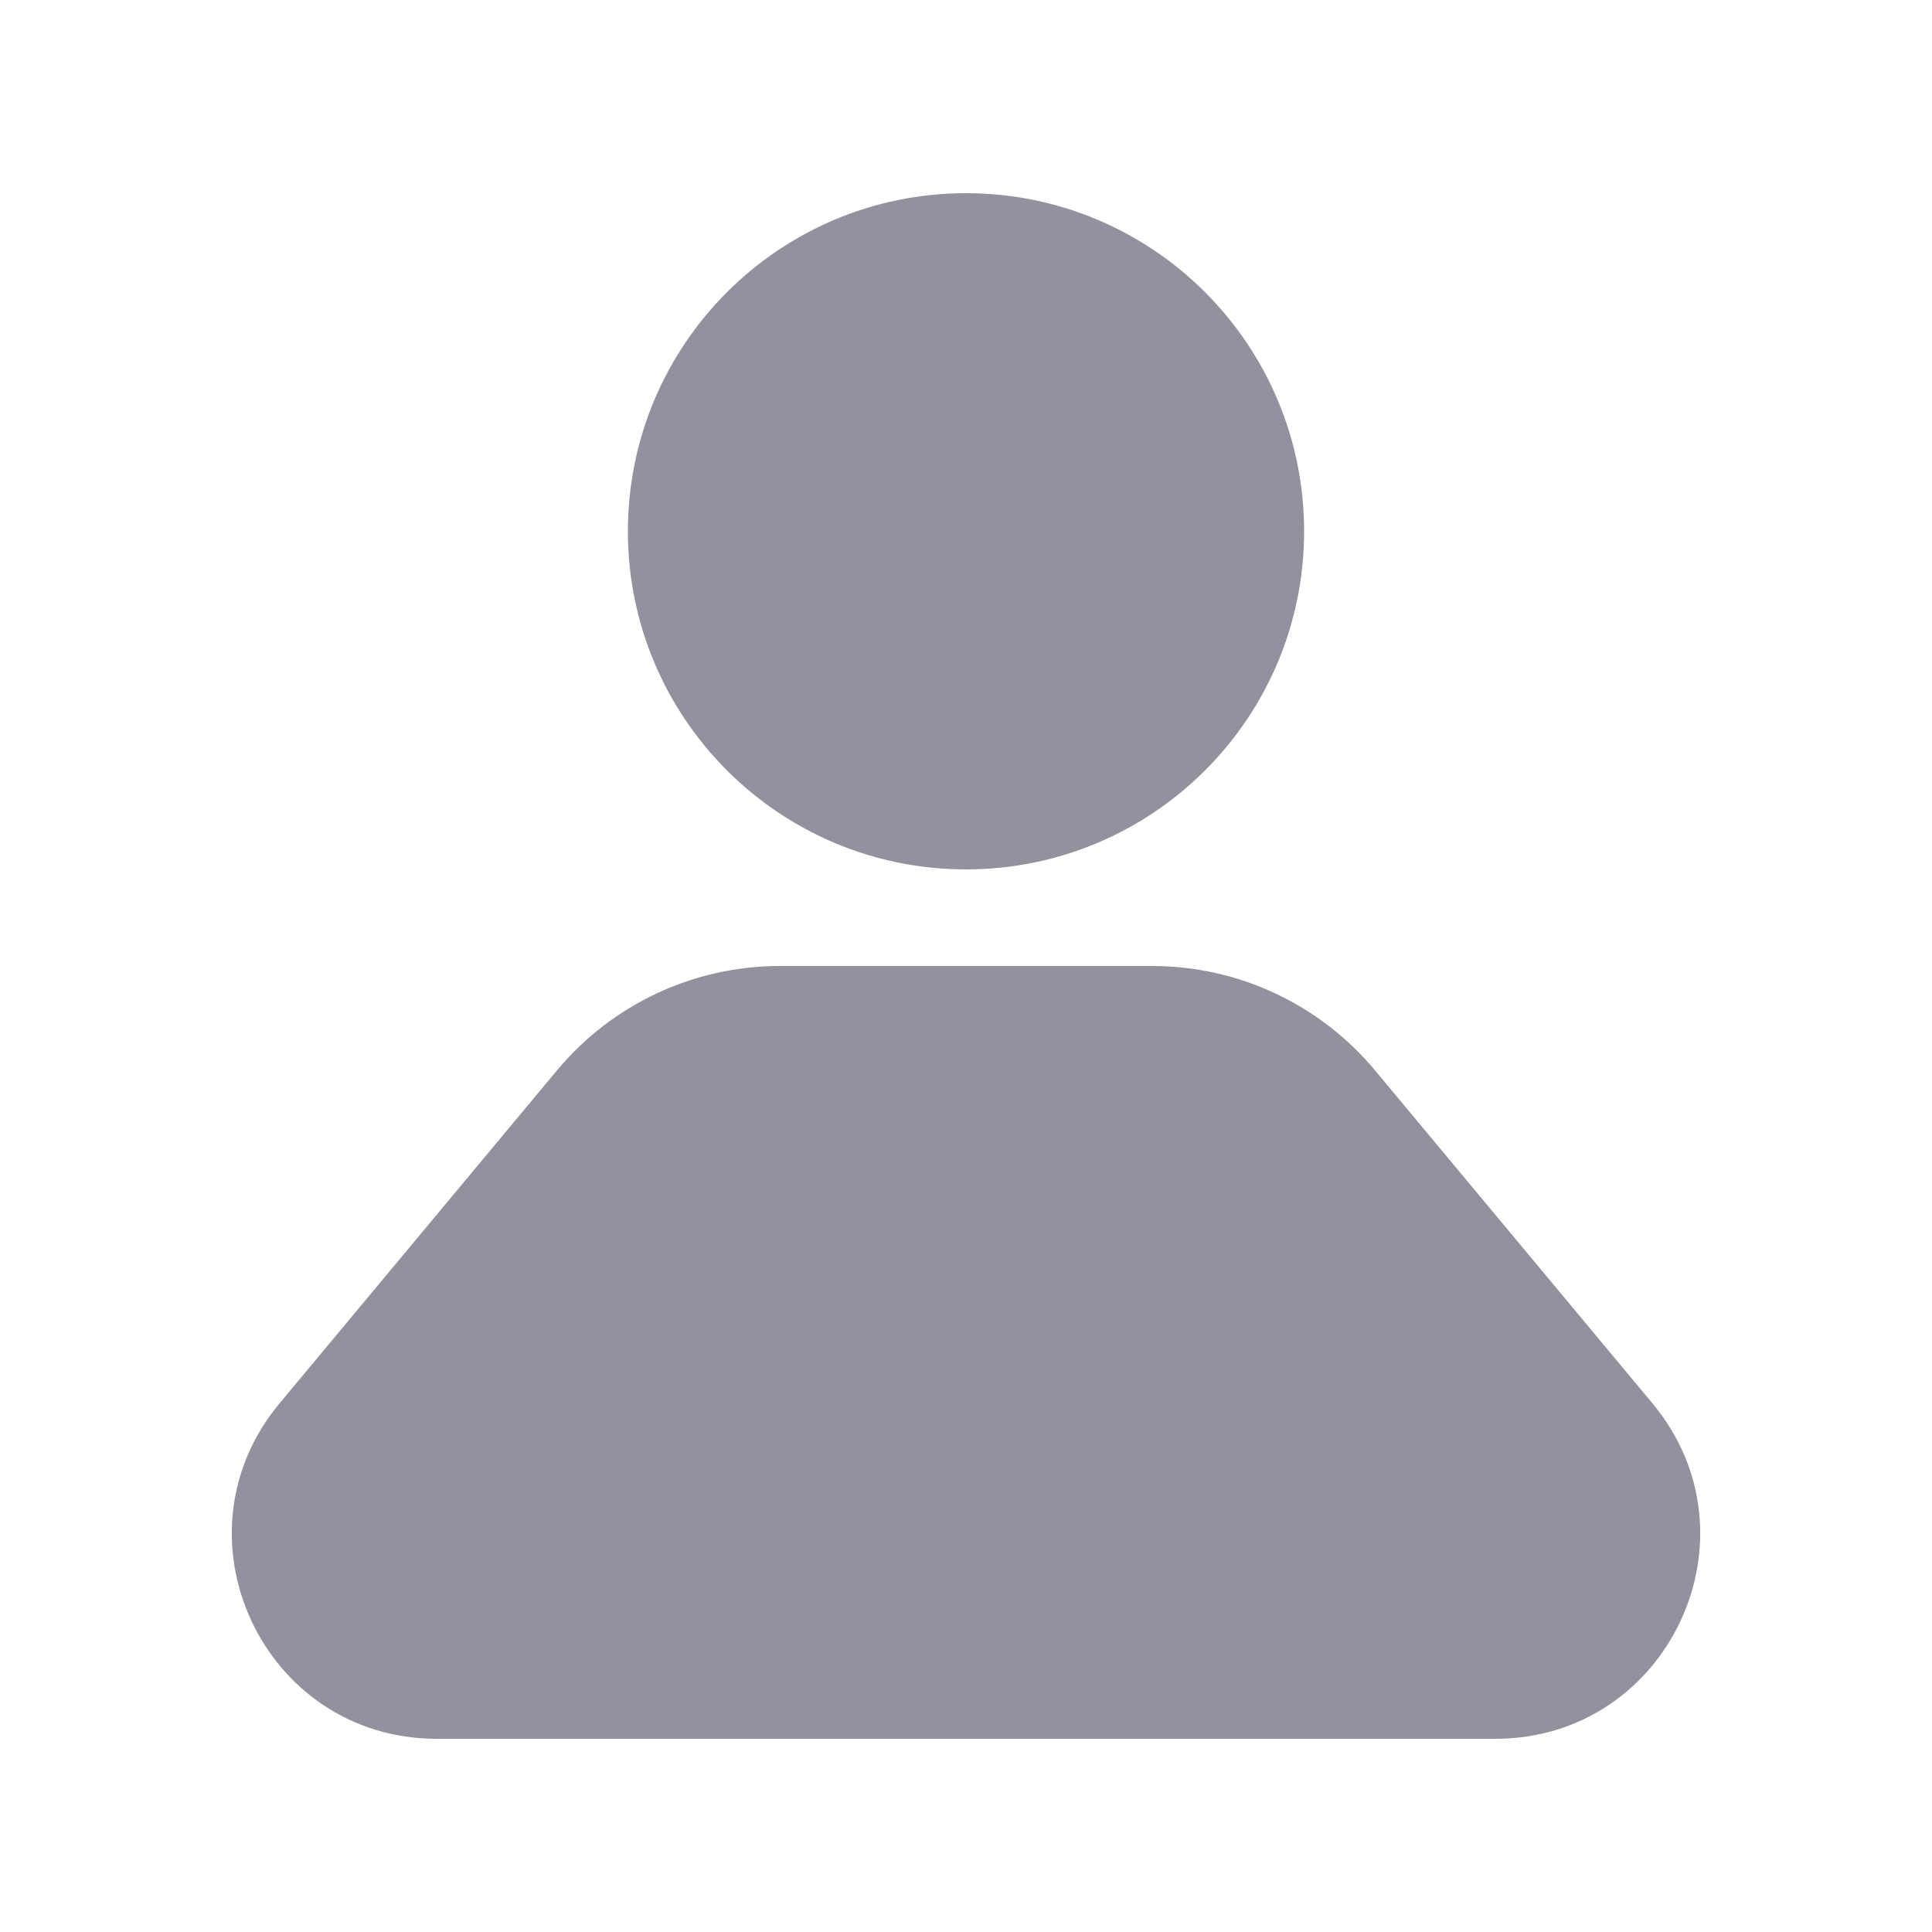
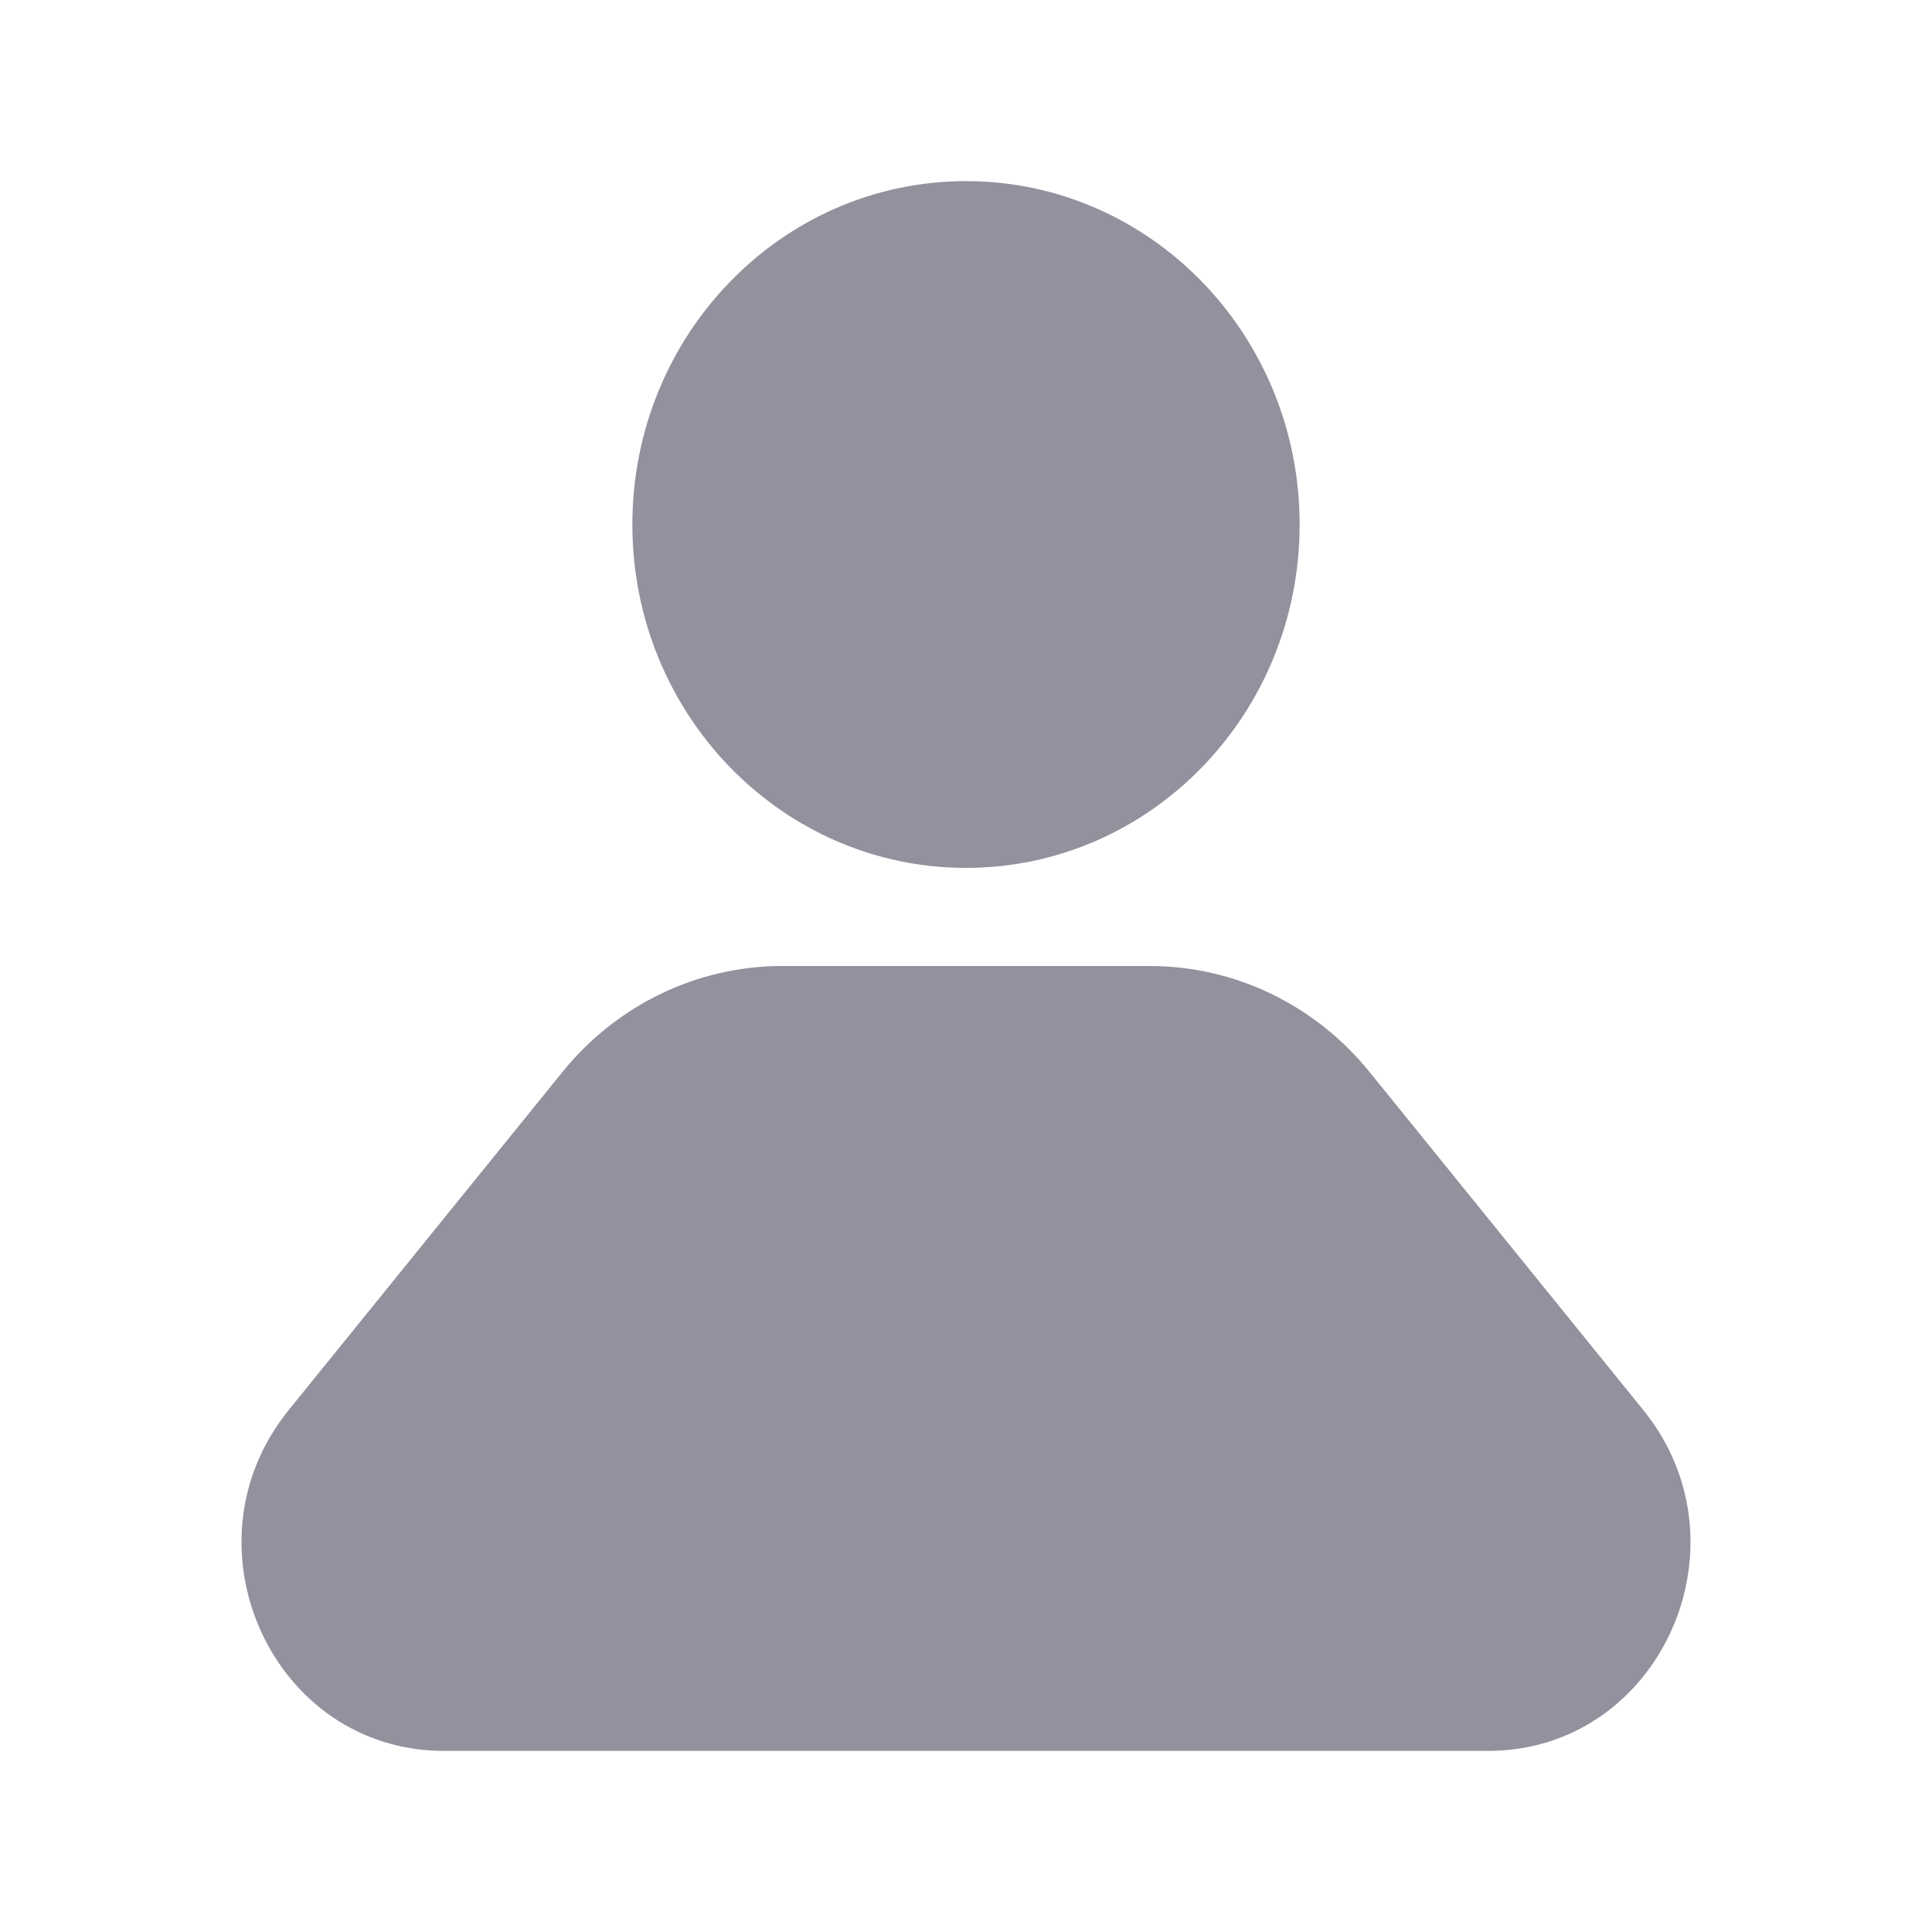
<svg xmlns="http://www.w3.org/2000/svg" width="32" height="32" viewBox="0 0 32 32" fill="none">
-   <circle cx="16" cy="8.8" r="5.6" fill="#92919D" />
-   <path d="M27.369 23.243C29.208 25.45 27.639 28.8 24.766 28.8H7.234C4.361 28.8 2.792 25.45 4.631 23.243L9.227 17.727C10.139 16.633 11.49 16 12.915 16H19.085C20.51 16 21.861 16.633 22.773 17.727L27.369 23.243Z" fill="#92919D" />
+   <path d="M27.219 23.356C29.033 25.597 27.485 29 24.65 29H7.35C4.515 29 2.967 25.597 4.781 23.356L9.317 17.754C10.217 16.642 11.55 16 12.956 16H19.044C20.45 16 21.783 16.642 22.683 17.754L27.219 23.356Z" fill="#92919D" />
+   <path d="M21.526 8.688C21.526 11.829 19.052 14.375 16 14.375C12.948 14.375 10.474 11.829 10.474 8.688C10.474 5.546 12.948 3 16 3C19.052 3 21.526 5.546 21.526 8.688Z" fill="#92919D" />
</svg>
